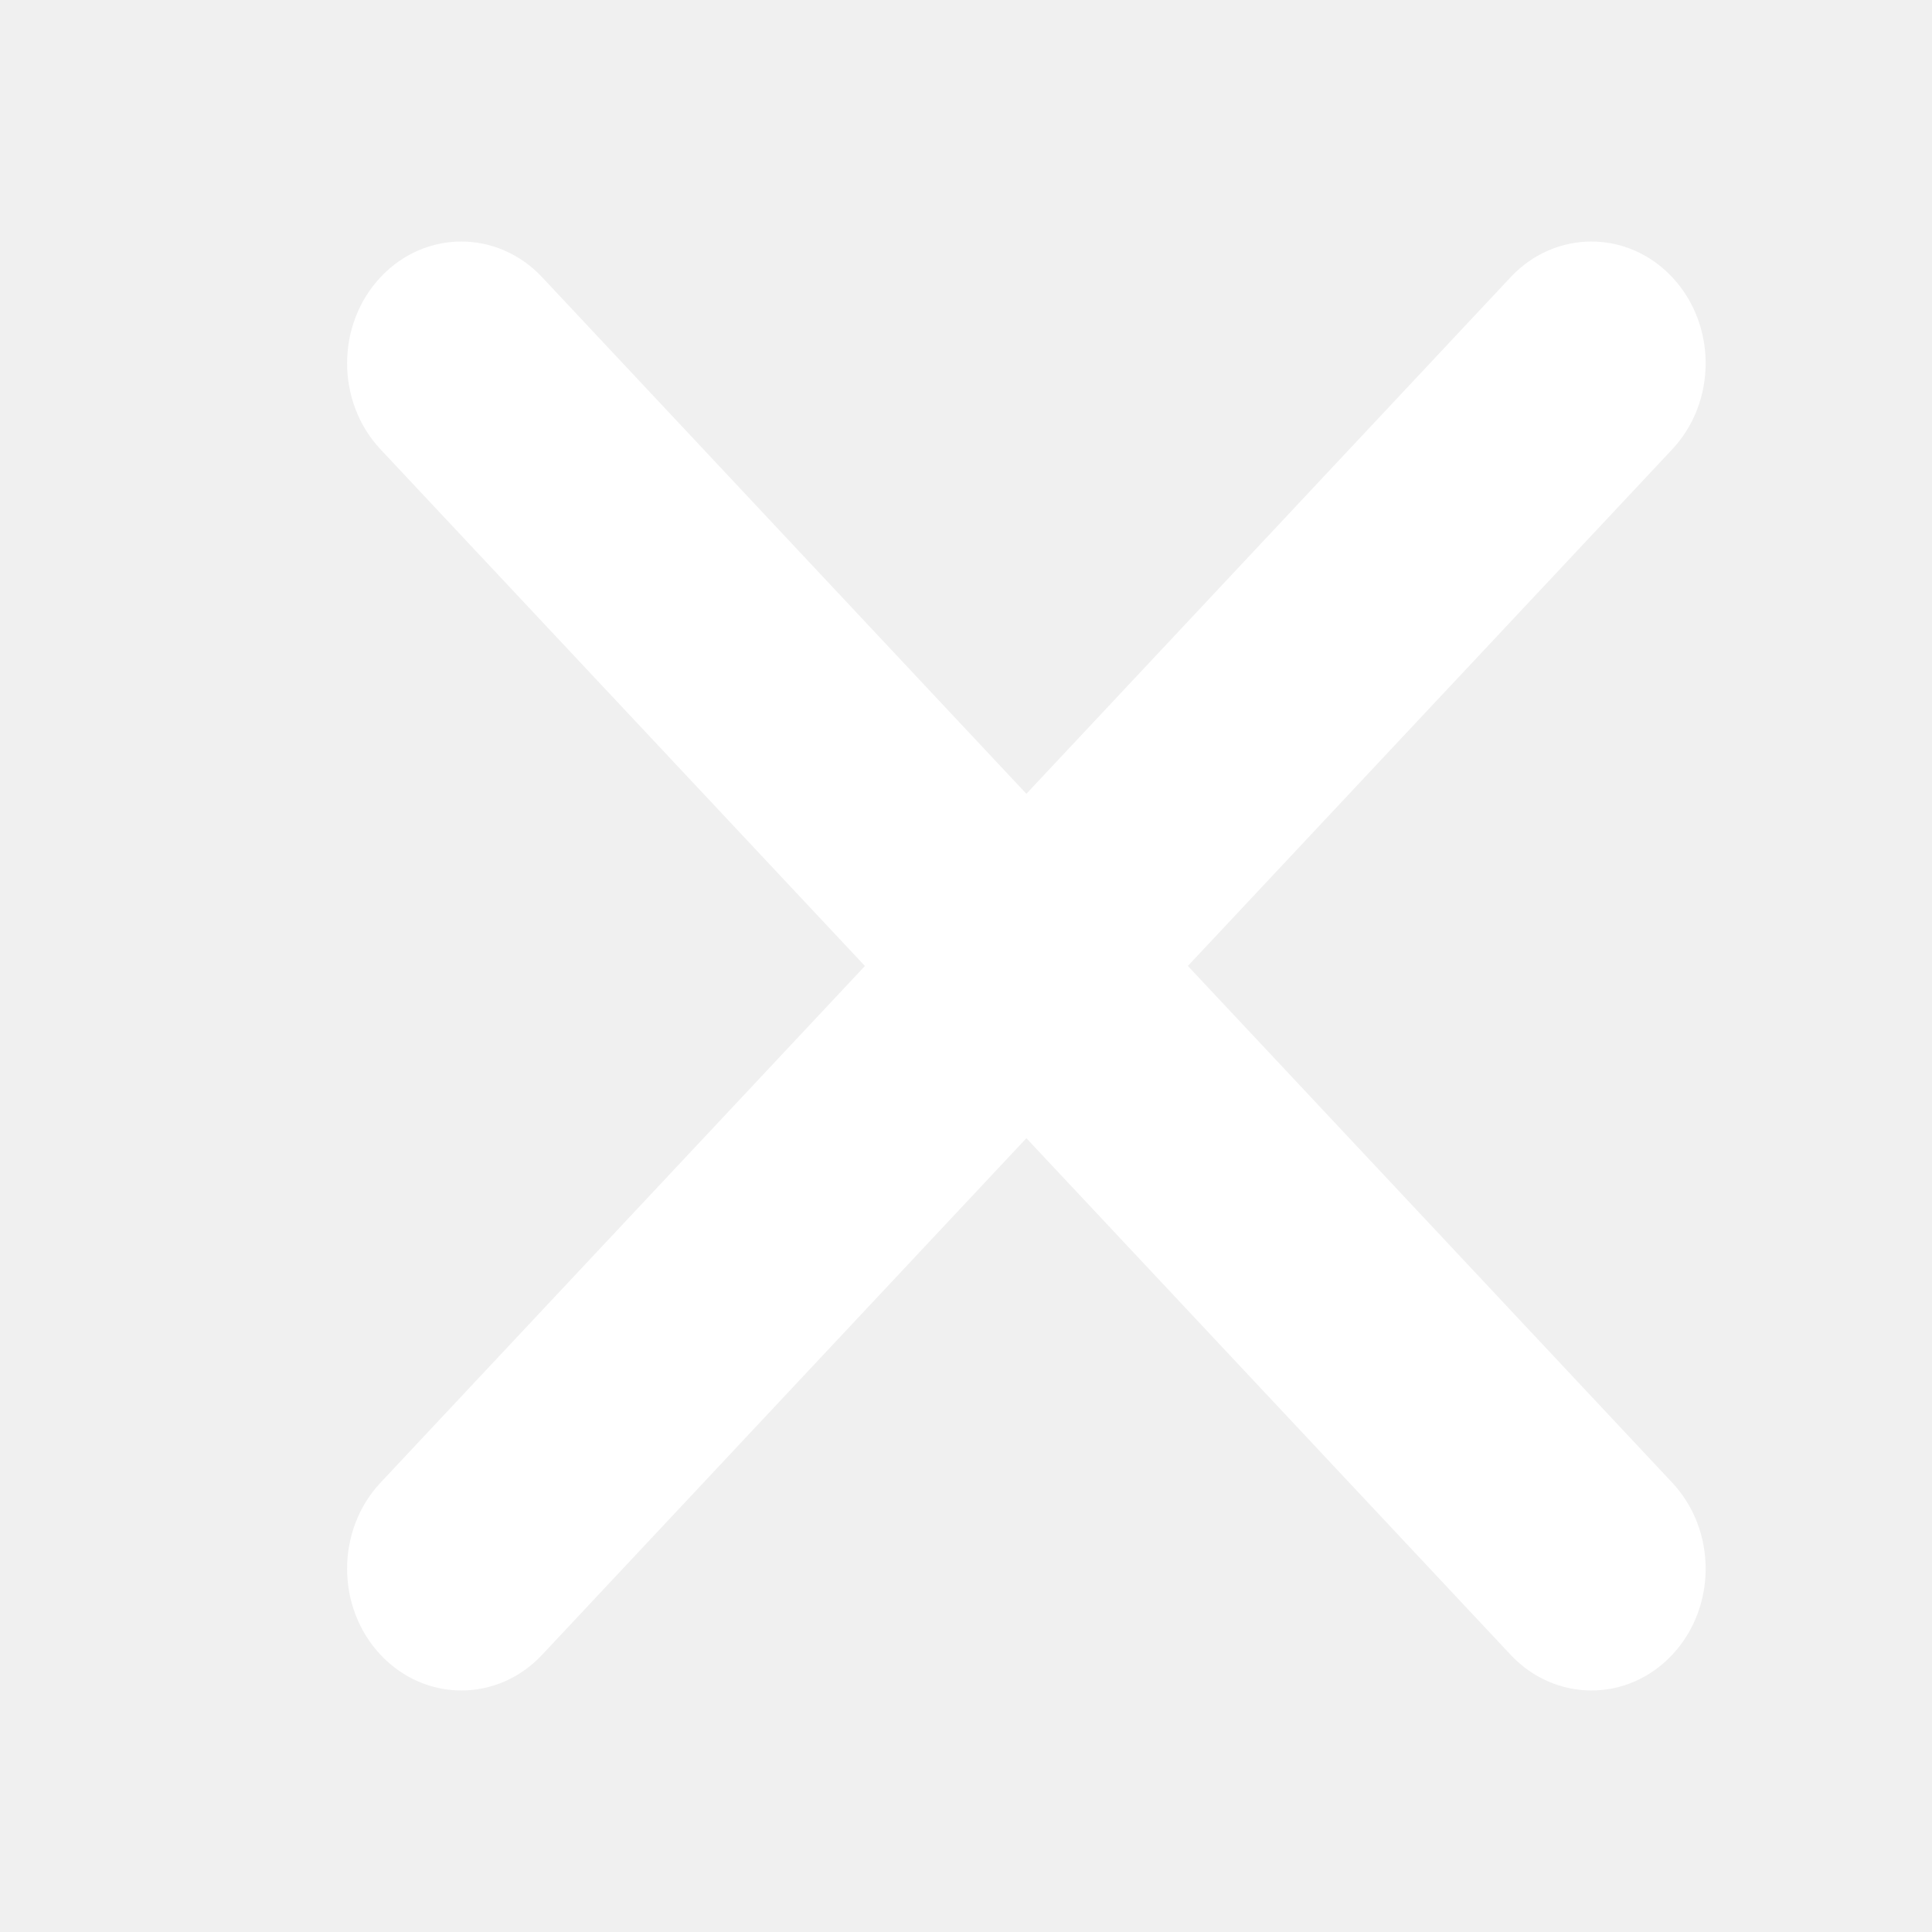
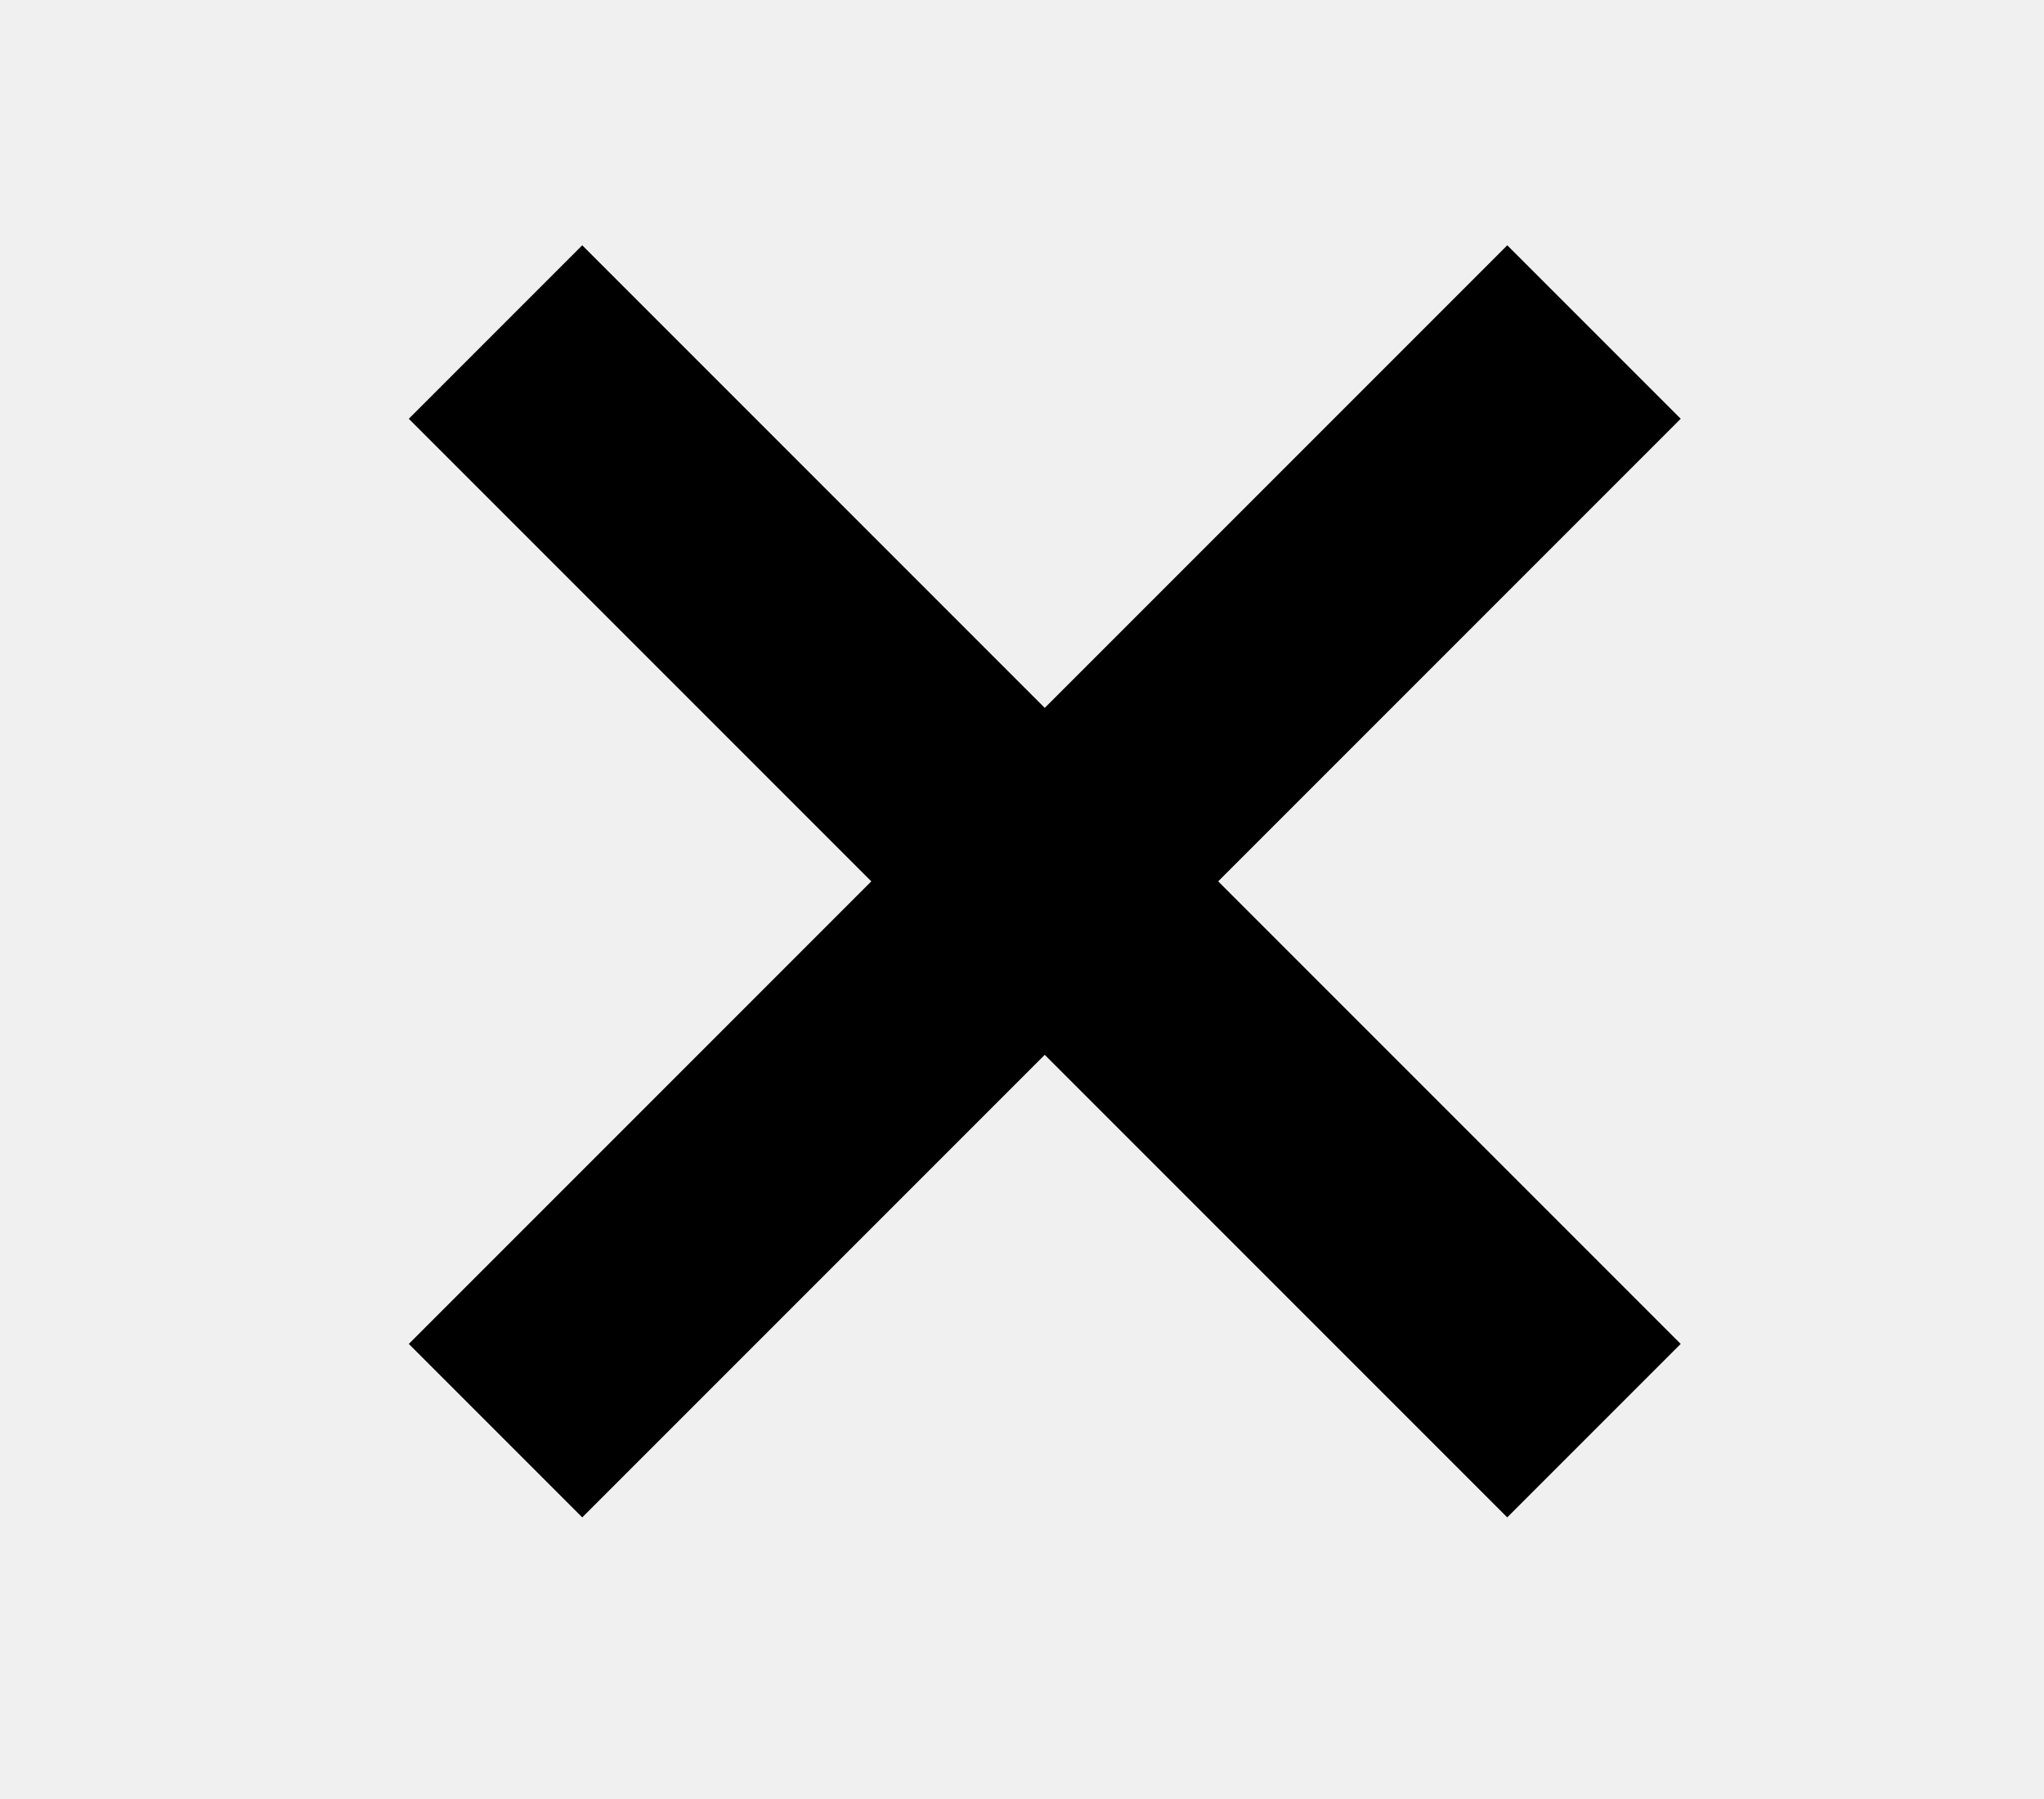
- <svg xmlns="http://www.w3.org/2000/svg" width="16" height="16" viewBox="0 0 16 16">
-   <path fill="#FFF" d="M9.837 8l4.011-4.278c.37-.394.37-1.033 0-1.427-.37-.393-.968-.393-1.337 0L8.5 6.574 4.489 2.295c-.37-.393-.968-.393-1.337 0-.37.394-.37 1.033 0 1.427L7.163 8l-4.011 4.278c-.37.394-.37 1.033 0 1.427.37.393.968.393 1.337 0L8.5 9.426l4.011 4.279c.37.393.968.393 1.337 0 .37-.394.37-1.033 0-1.427L9.838 8z" />
+ <svg xmlns="http://www.w3.org/2000/svg" width="25" height="22" viewBox="0 0 25 22" fill="none">
+   <rect x="7.121" y="3" width="19" height="3" transform="rotate(45 7.12134 3)" fill="black" />
+   <rect x="5" y="16.435" width="19" height="3" transform="rotate(-45 5 16.4346)" fill="black" />
</svg>
